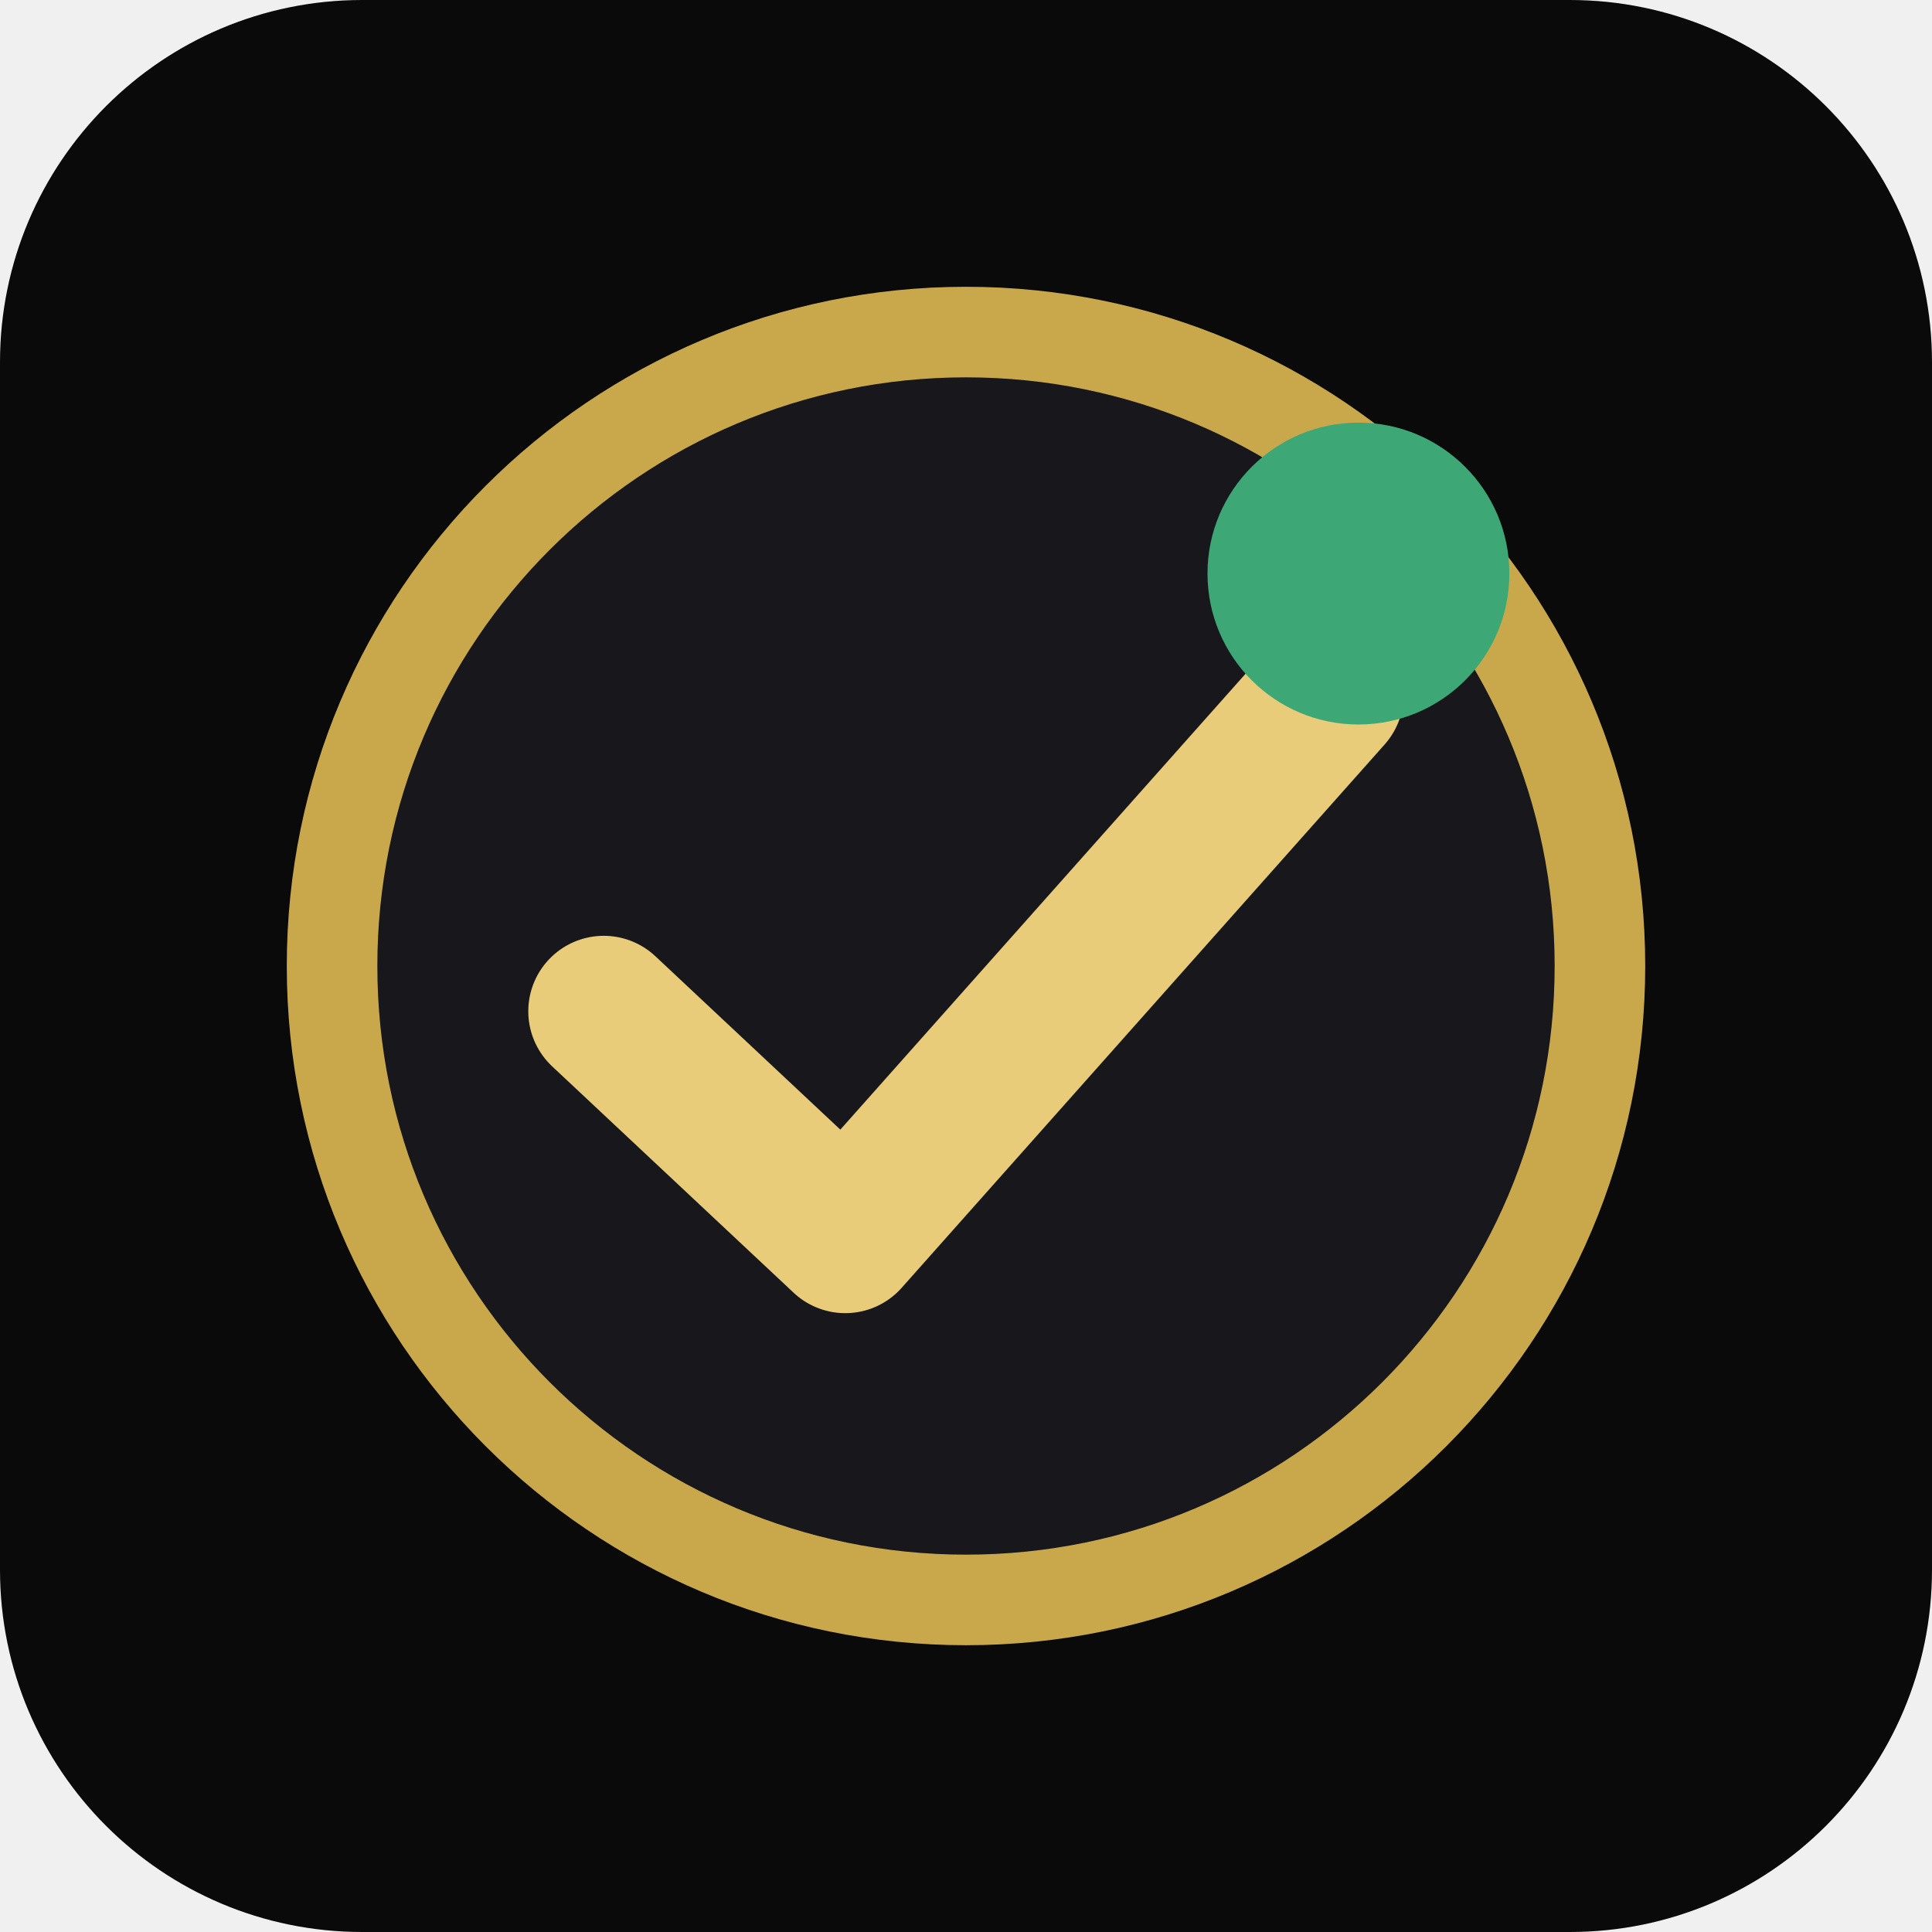
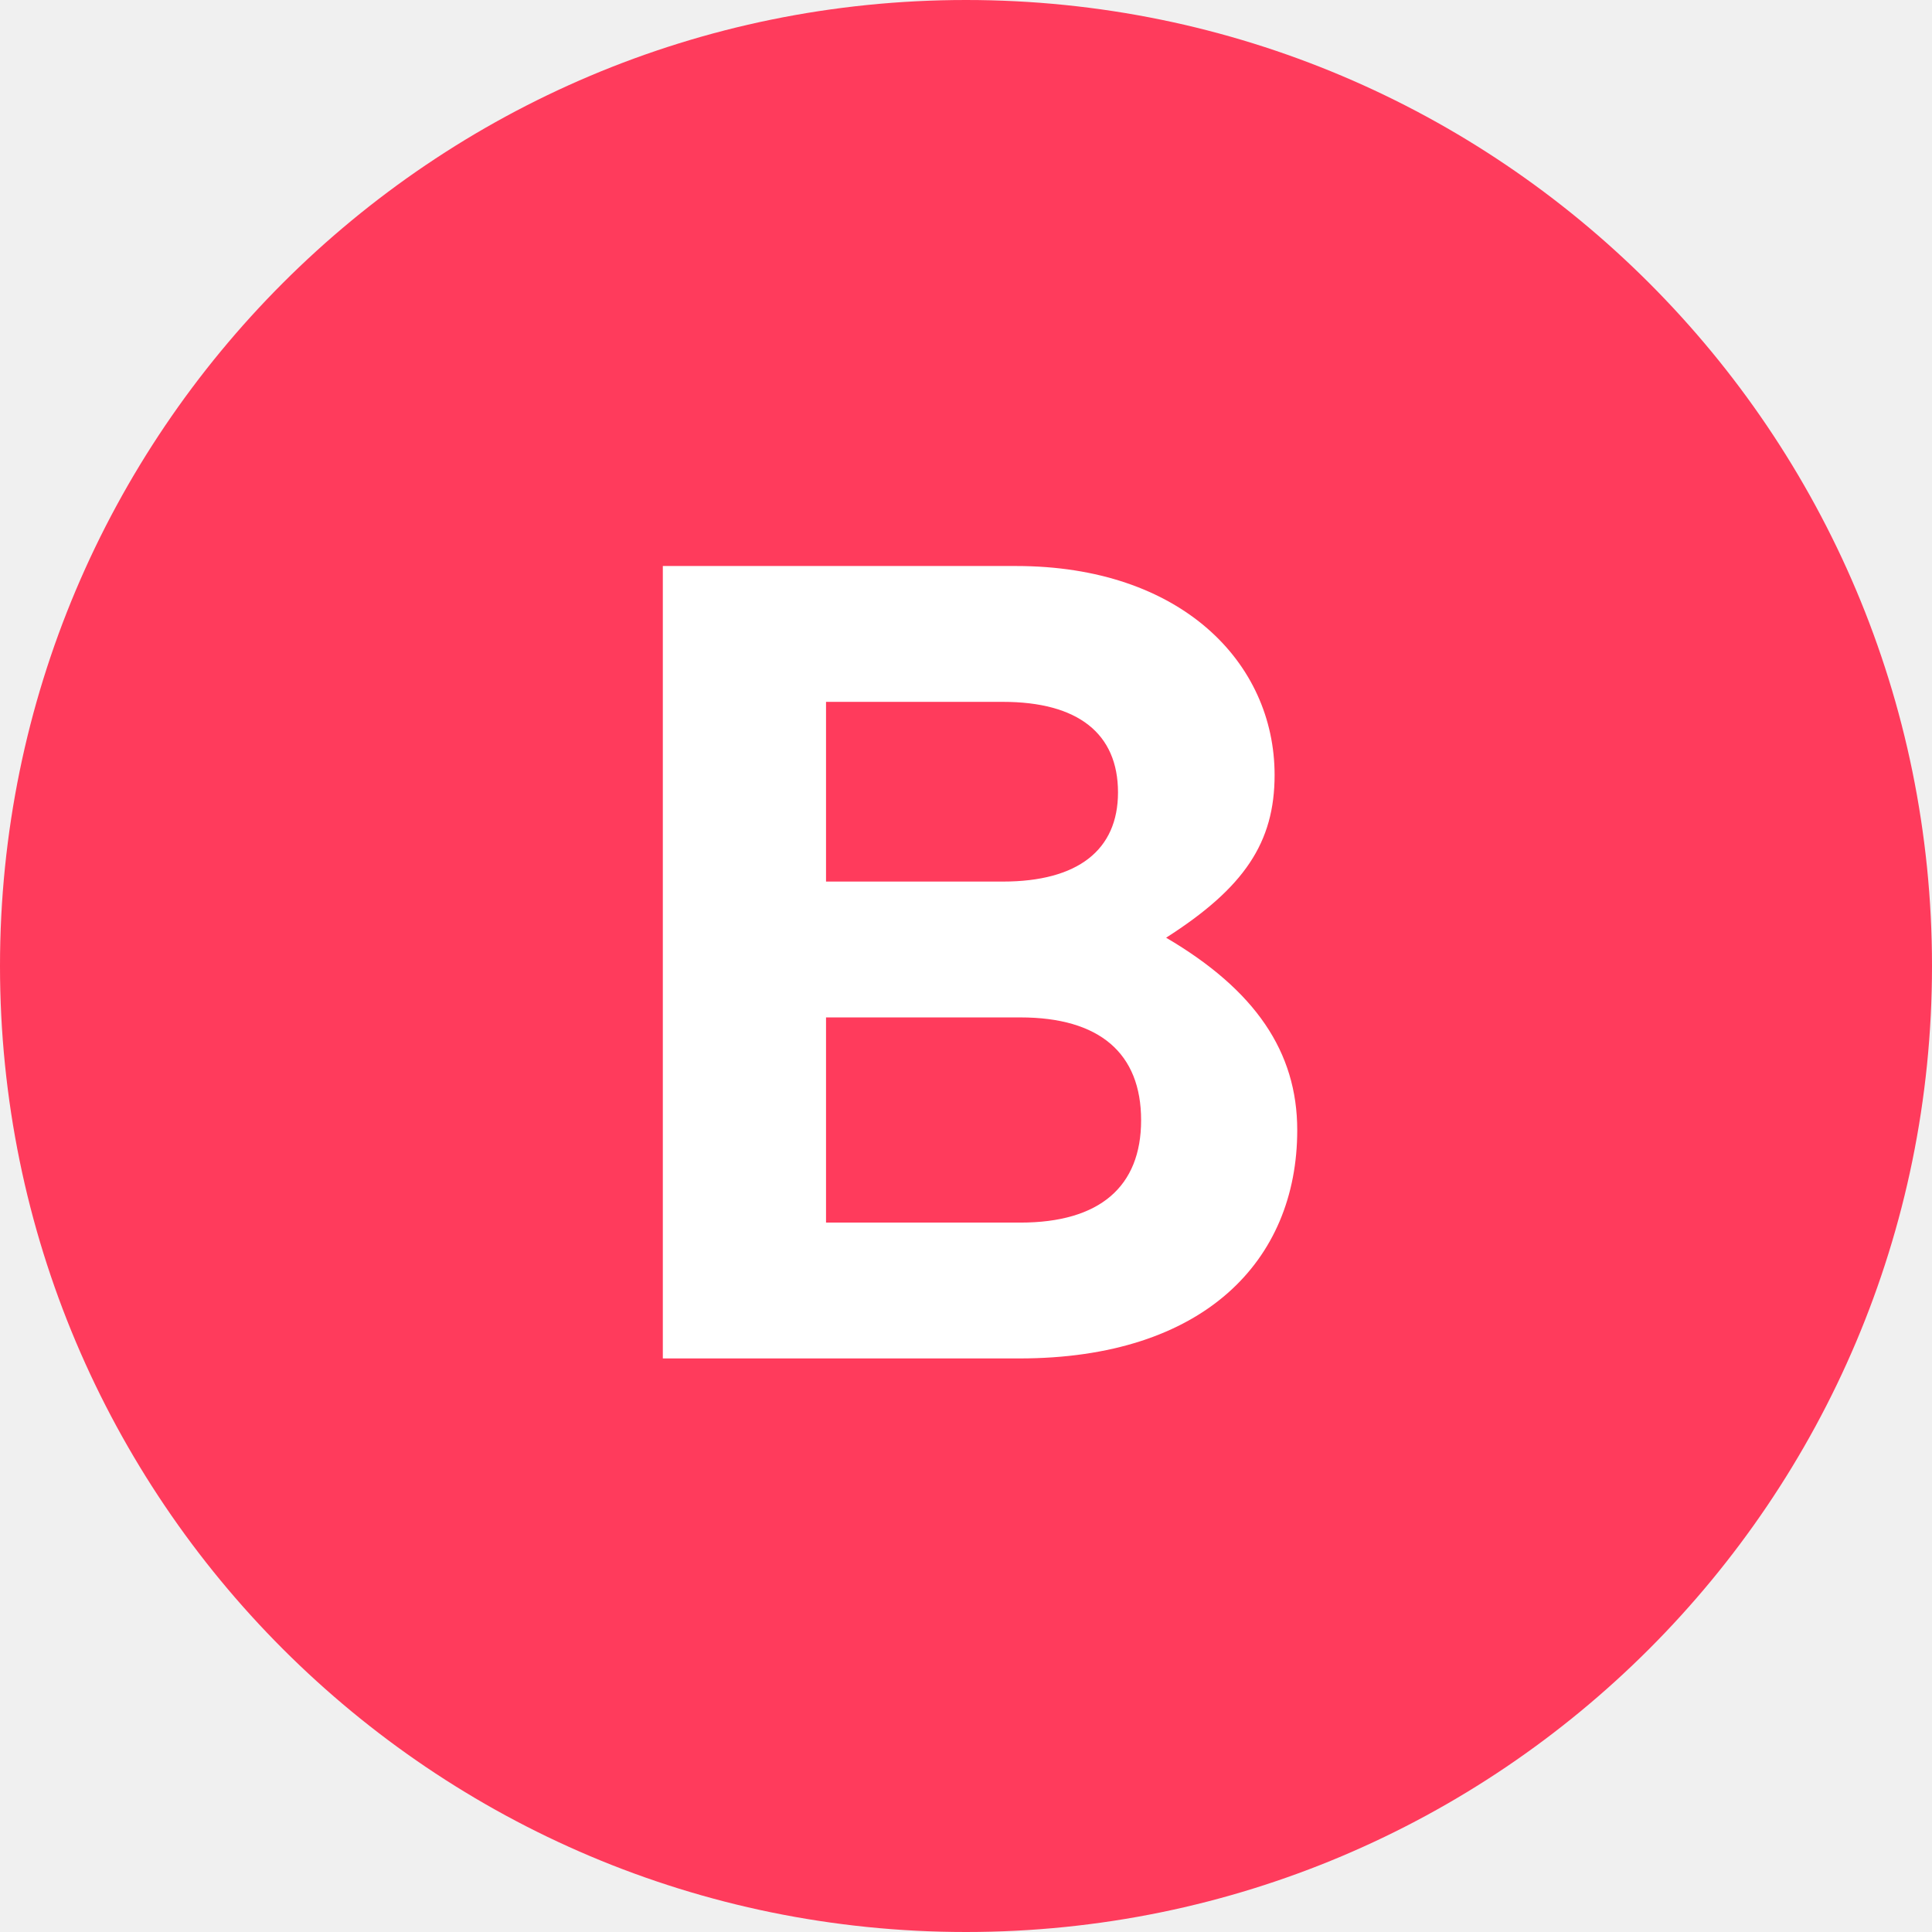
<svg xmlns="http://www.w3.org/2000/svg" viewBox="0 0 64 64">
-   <rect width="64" height="64" rx="12" fill="#0a0a0b" />
-   <circle cx="32" cy="32" r="21" fill="#18181c" stroke="#c9a84c" stroke-width="3" />
-   <path d="M20 33.5 28 41 44 23" fill="none" stroke="#e8cc7a" stroke-width="5" stroke-linecap="round" stroke-linejoin="round" />
-   <circle cx="45" cy="19" r="5" fill="#3da876" />
+   <circle cx="32" cy="32" r="32" fill="#FF3B5C" />
+   <text x="32" y="45" text-anchor="middle" font-family="'Space Grotesk','Arial Black','Helvetica Neue',sans-serif" font-weight="800" font-size="36" fill="#FFFFFF">B</text>
</svg>
